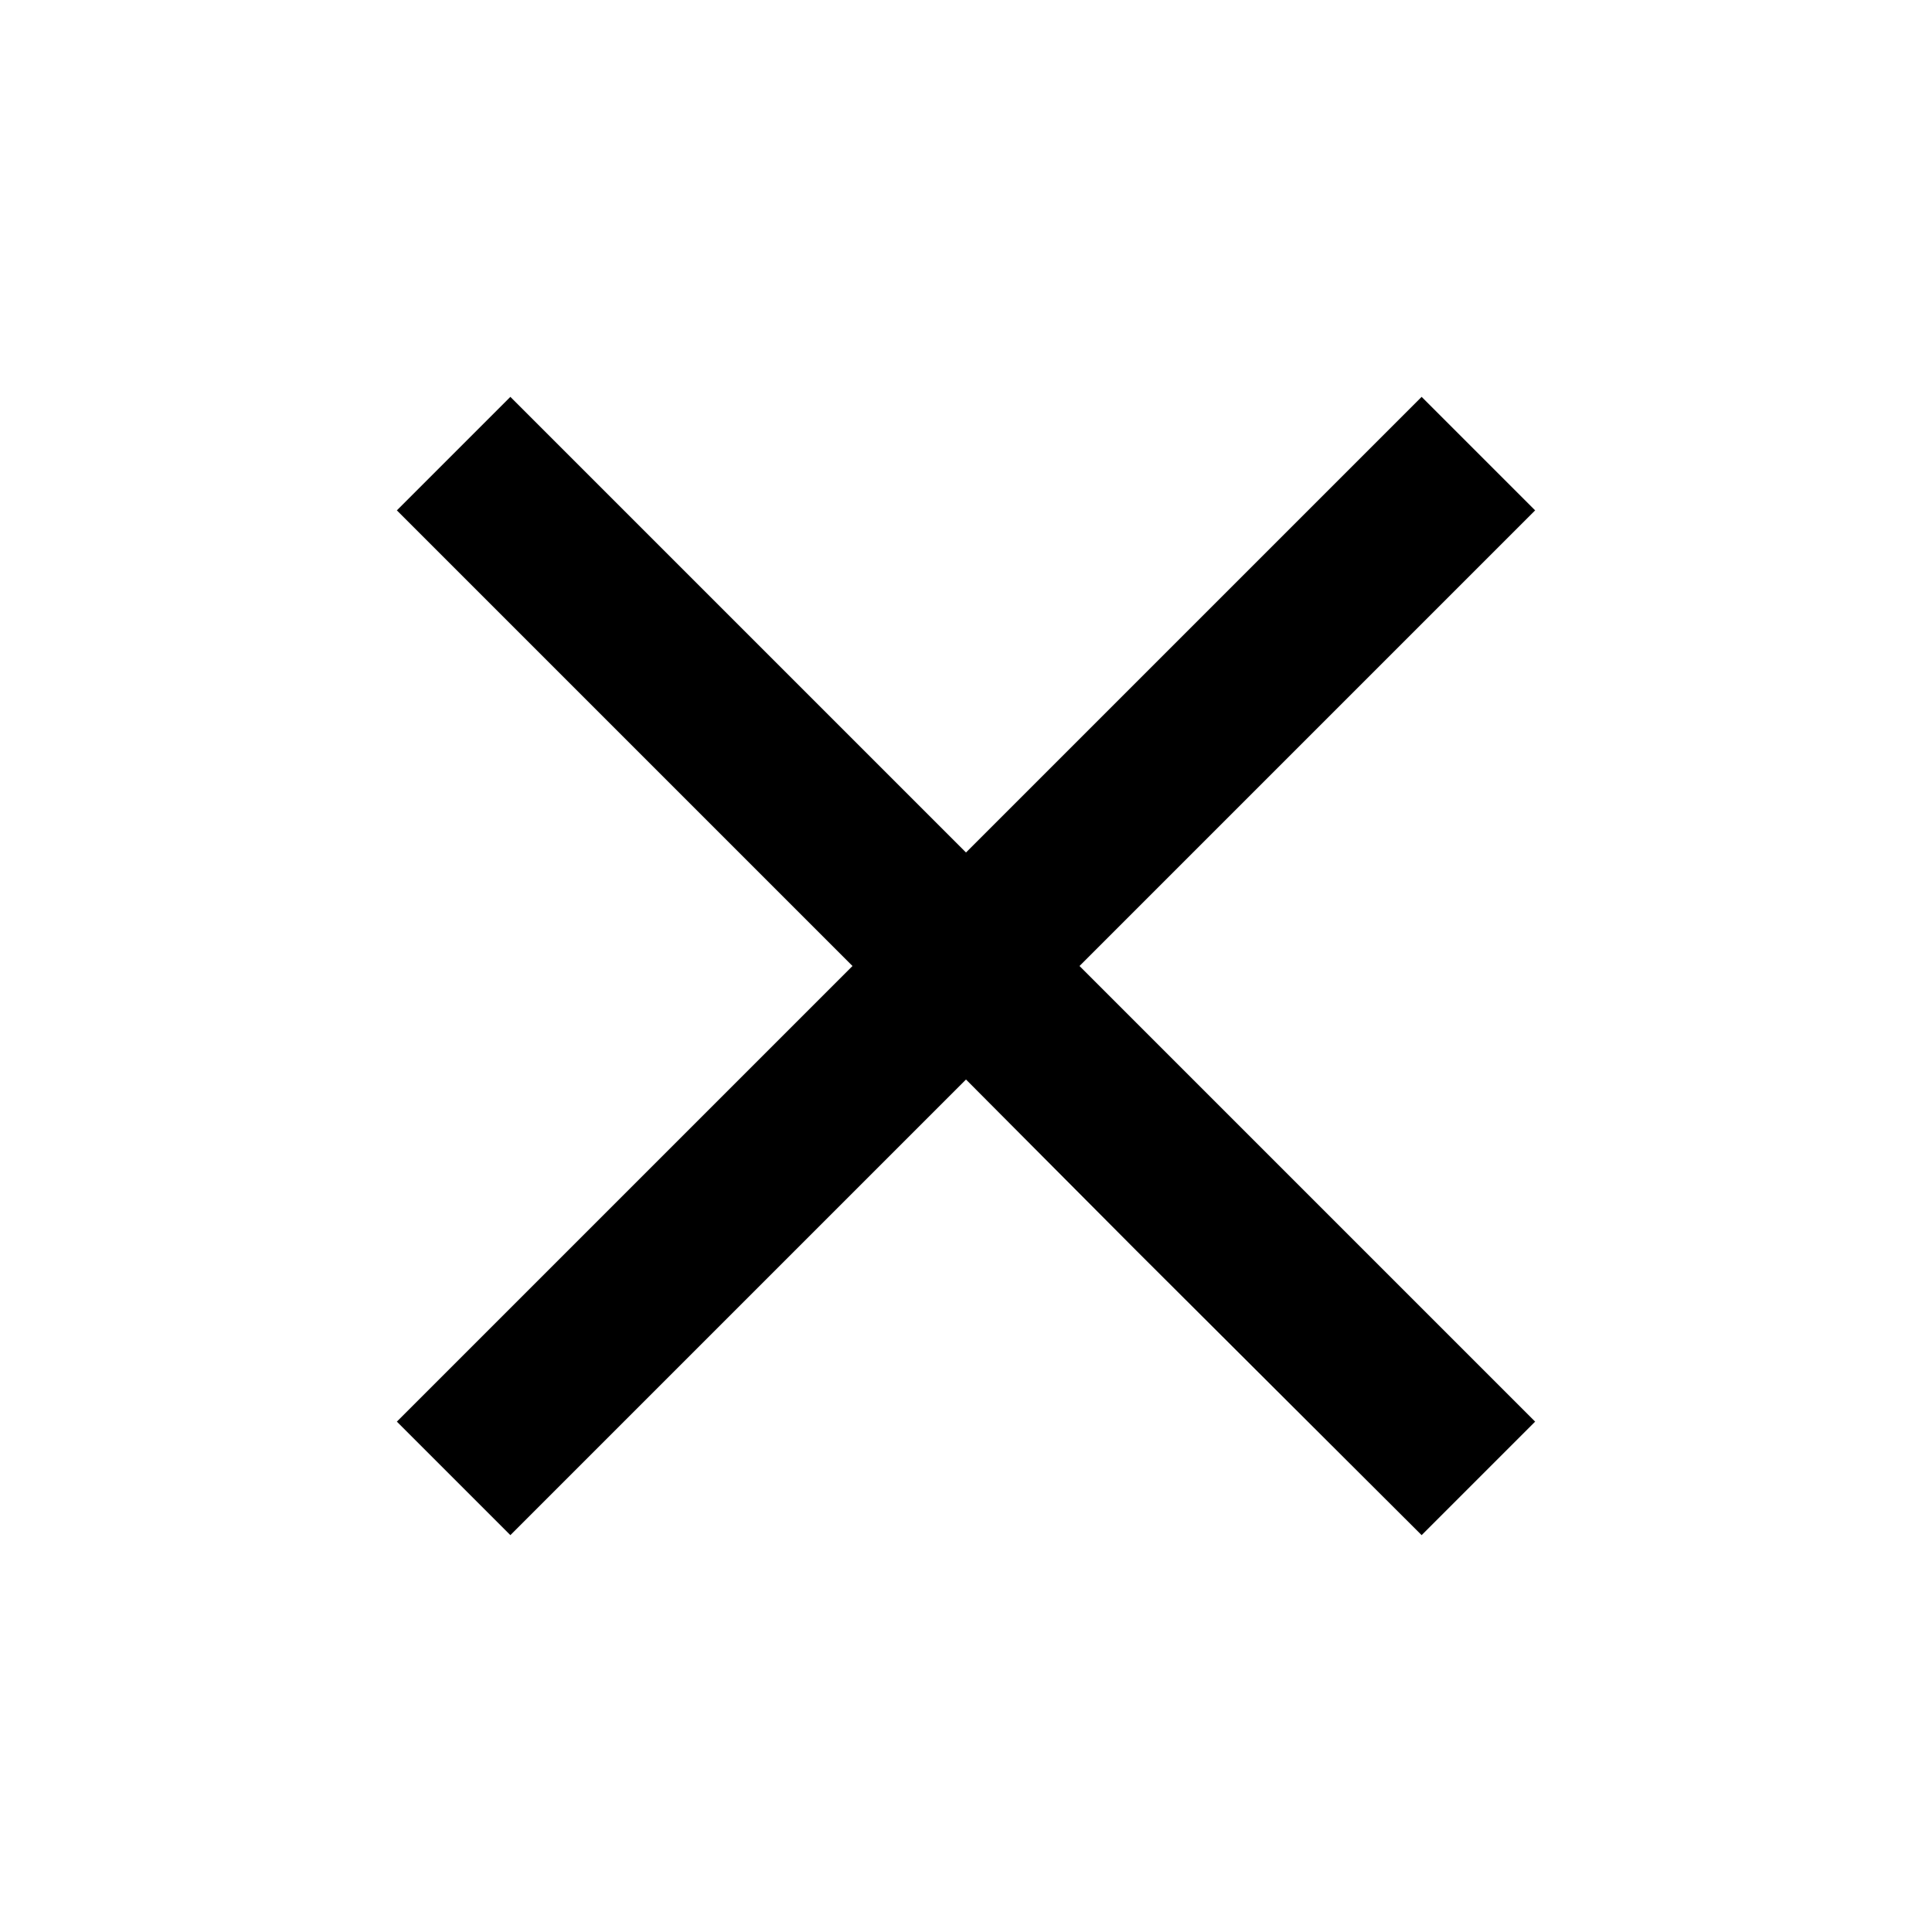
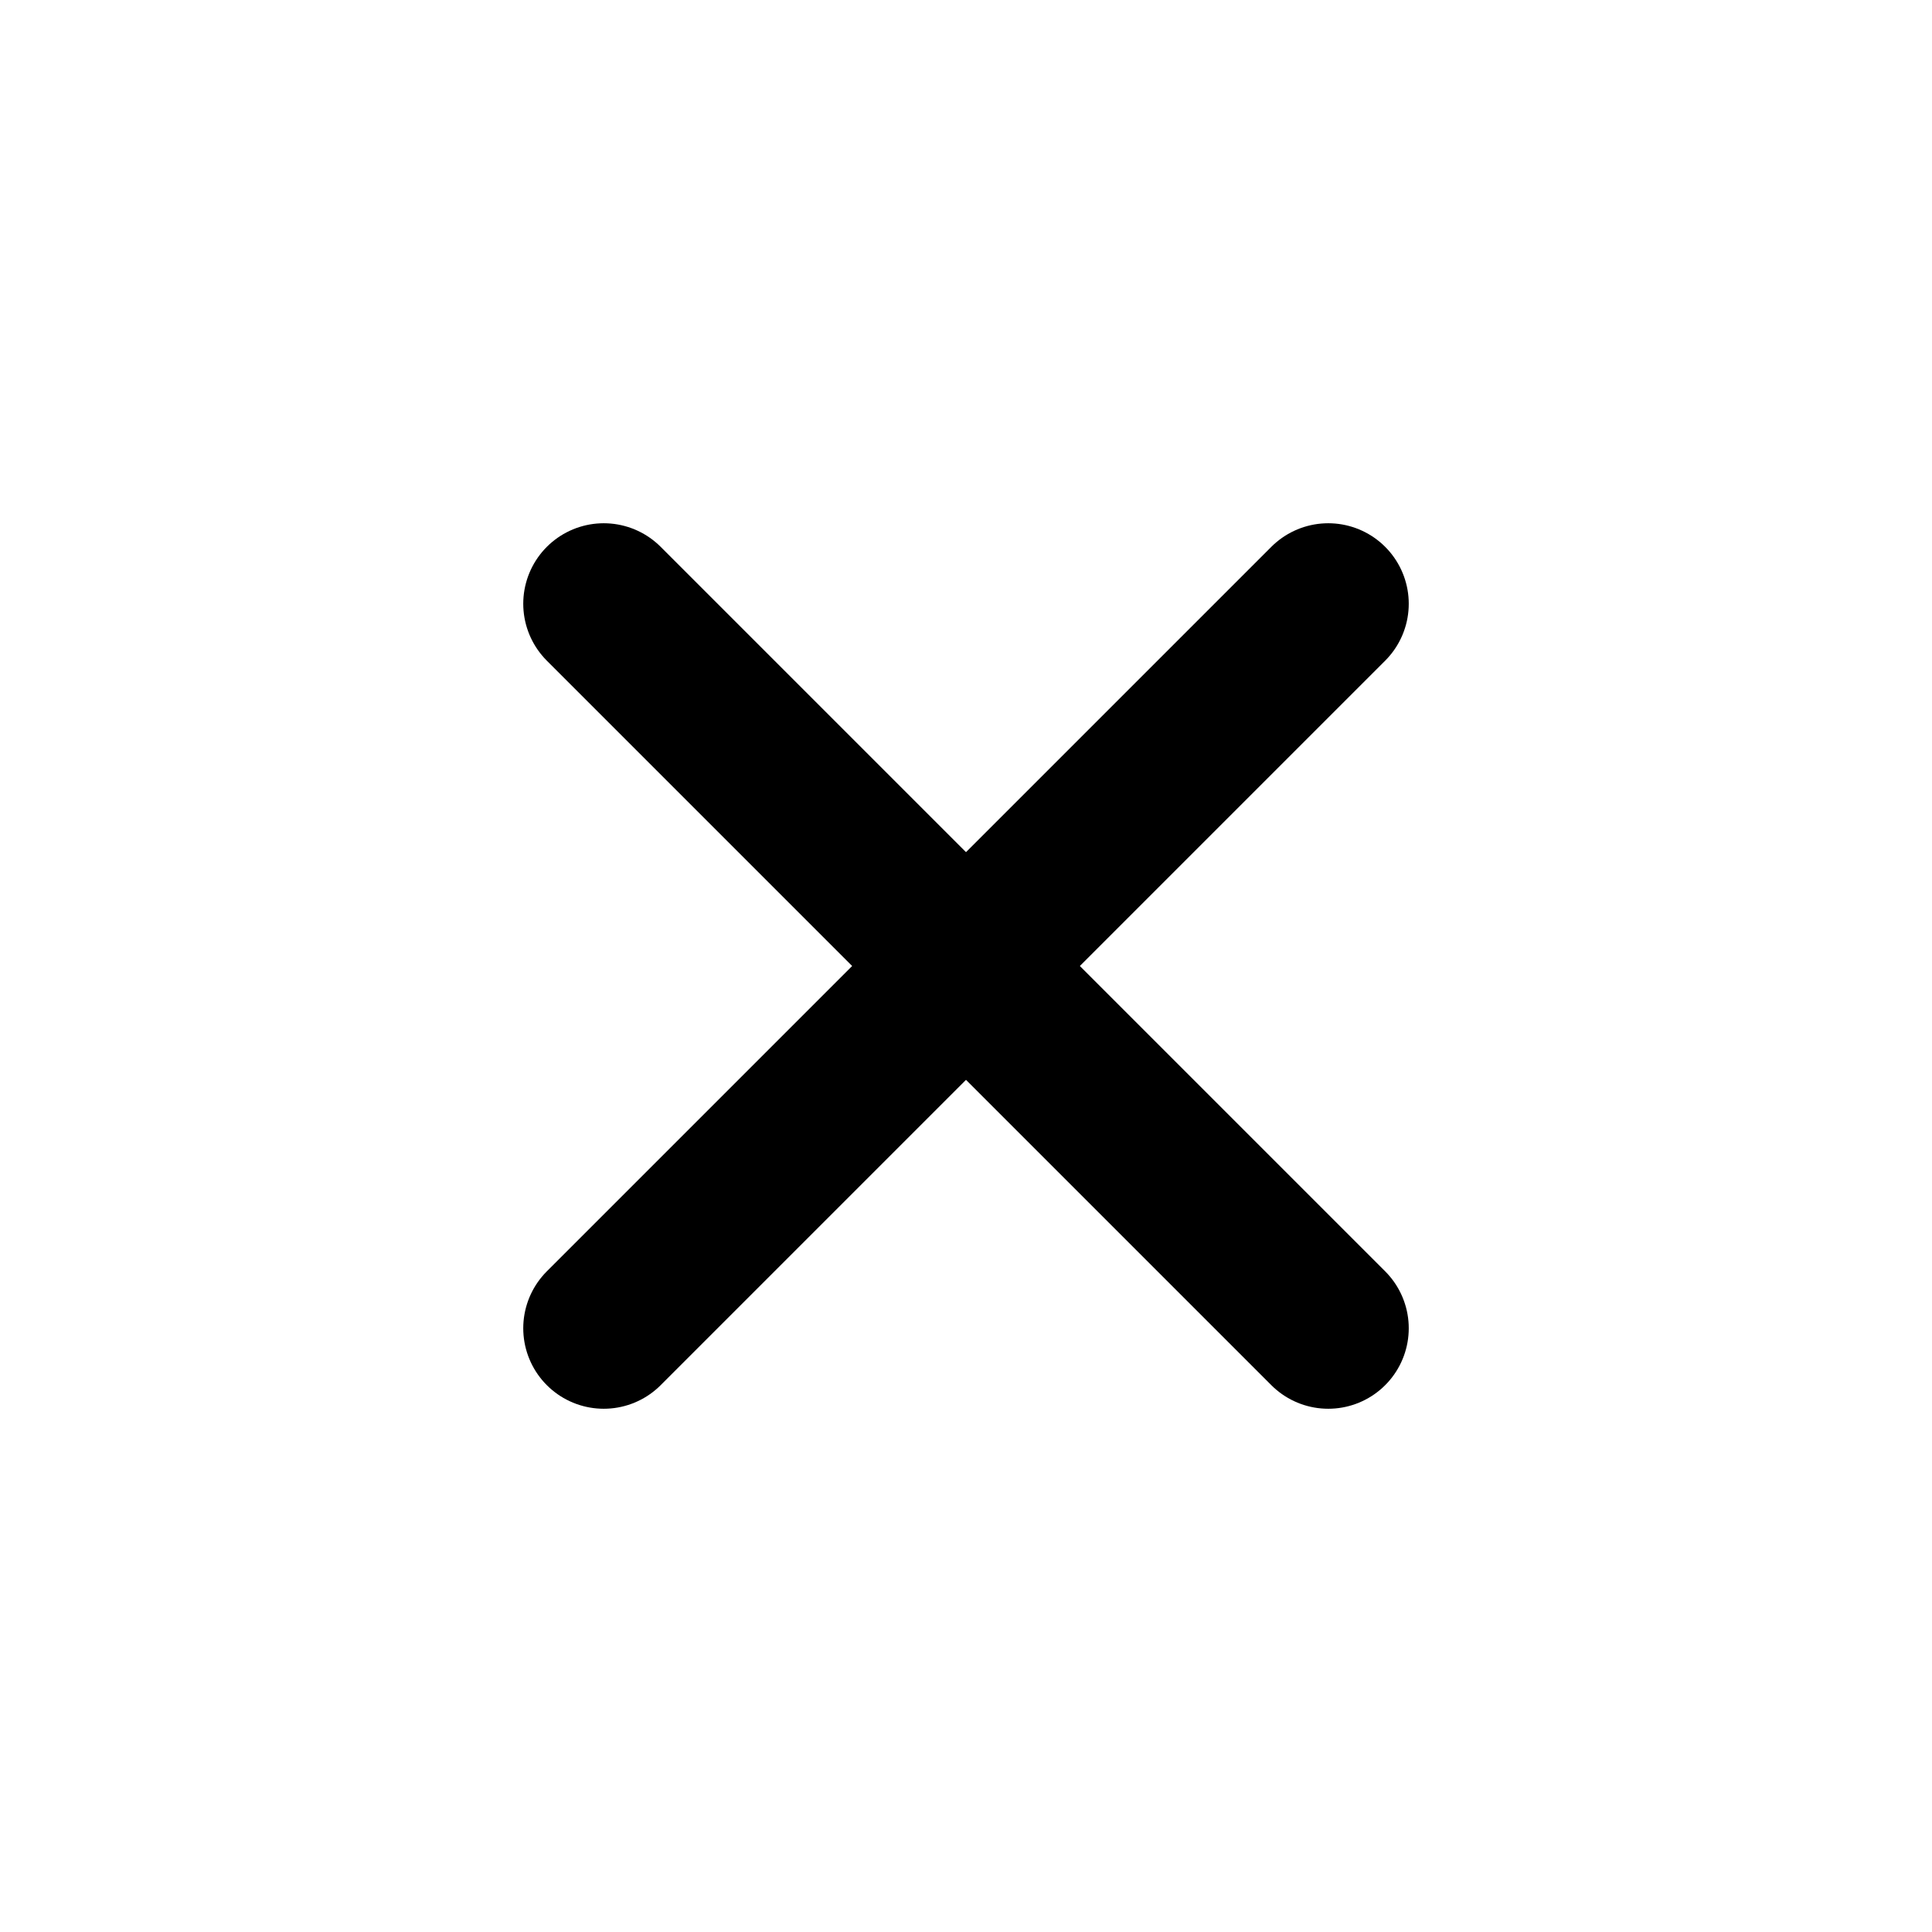
<svg xmlns="http://www.w3.org/2000/svg" width="24" height="24" viewBox="0 0 24 24" fill="none">
-   <path d="M9.88 12.71L4.93 17.66L6.34 19.07L9.17 16.24L12 13.41L14.12 15.54L17.66 19.07L19.07 17.66L14.12 12.71L13.41 12L19.07 6.34L17.66 4.93L12 10.59L6.34 4.93L4.93 6.34L10.59 12L9.88 12.71Z" fill="black" />
+   <path d="M16.5 7.5L7.5 16.5" stroke="black" stroke-width="2" stroke-linecap="round" stroke-linejoin="round" />
+   <path d="M7.5 7.5L16.5 16.5" stroke="black" stroke-width="2" stroke-linecap="round" stroke-linejoin="round" />
</svg>
